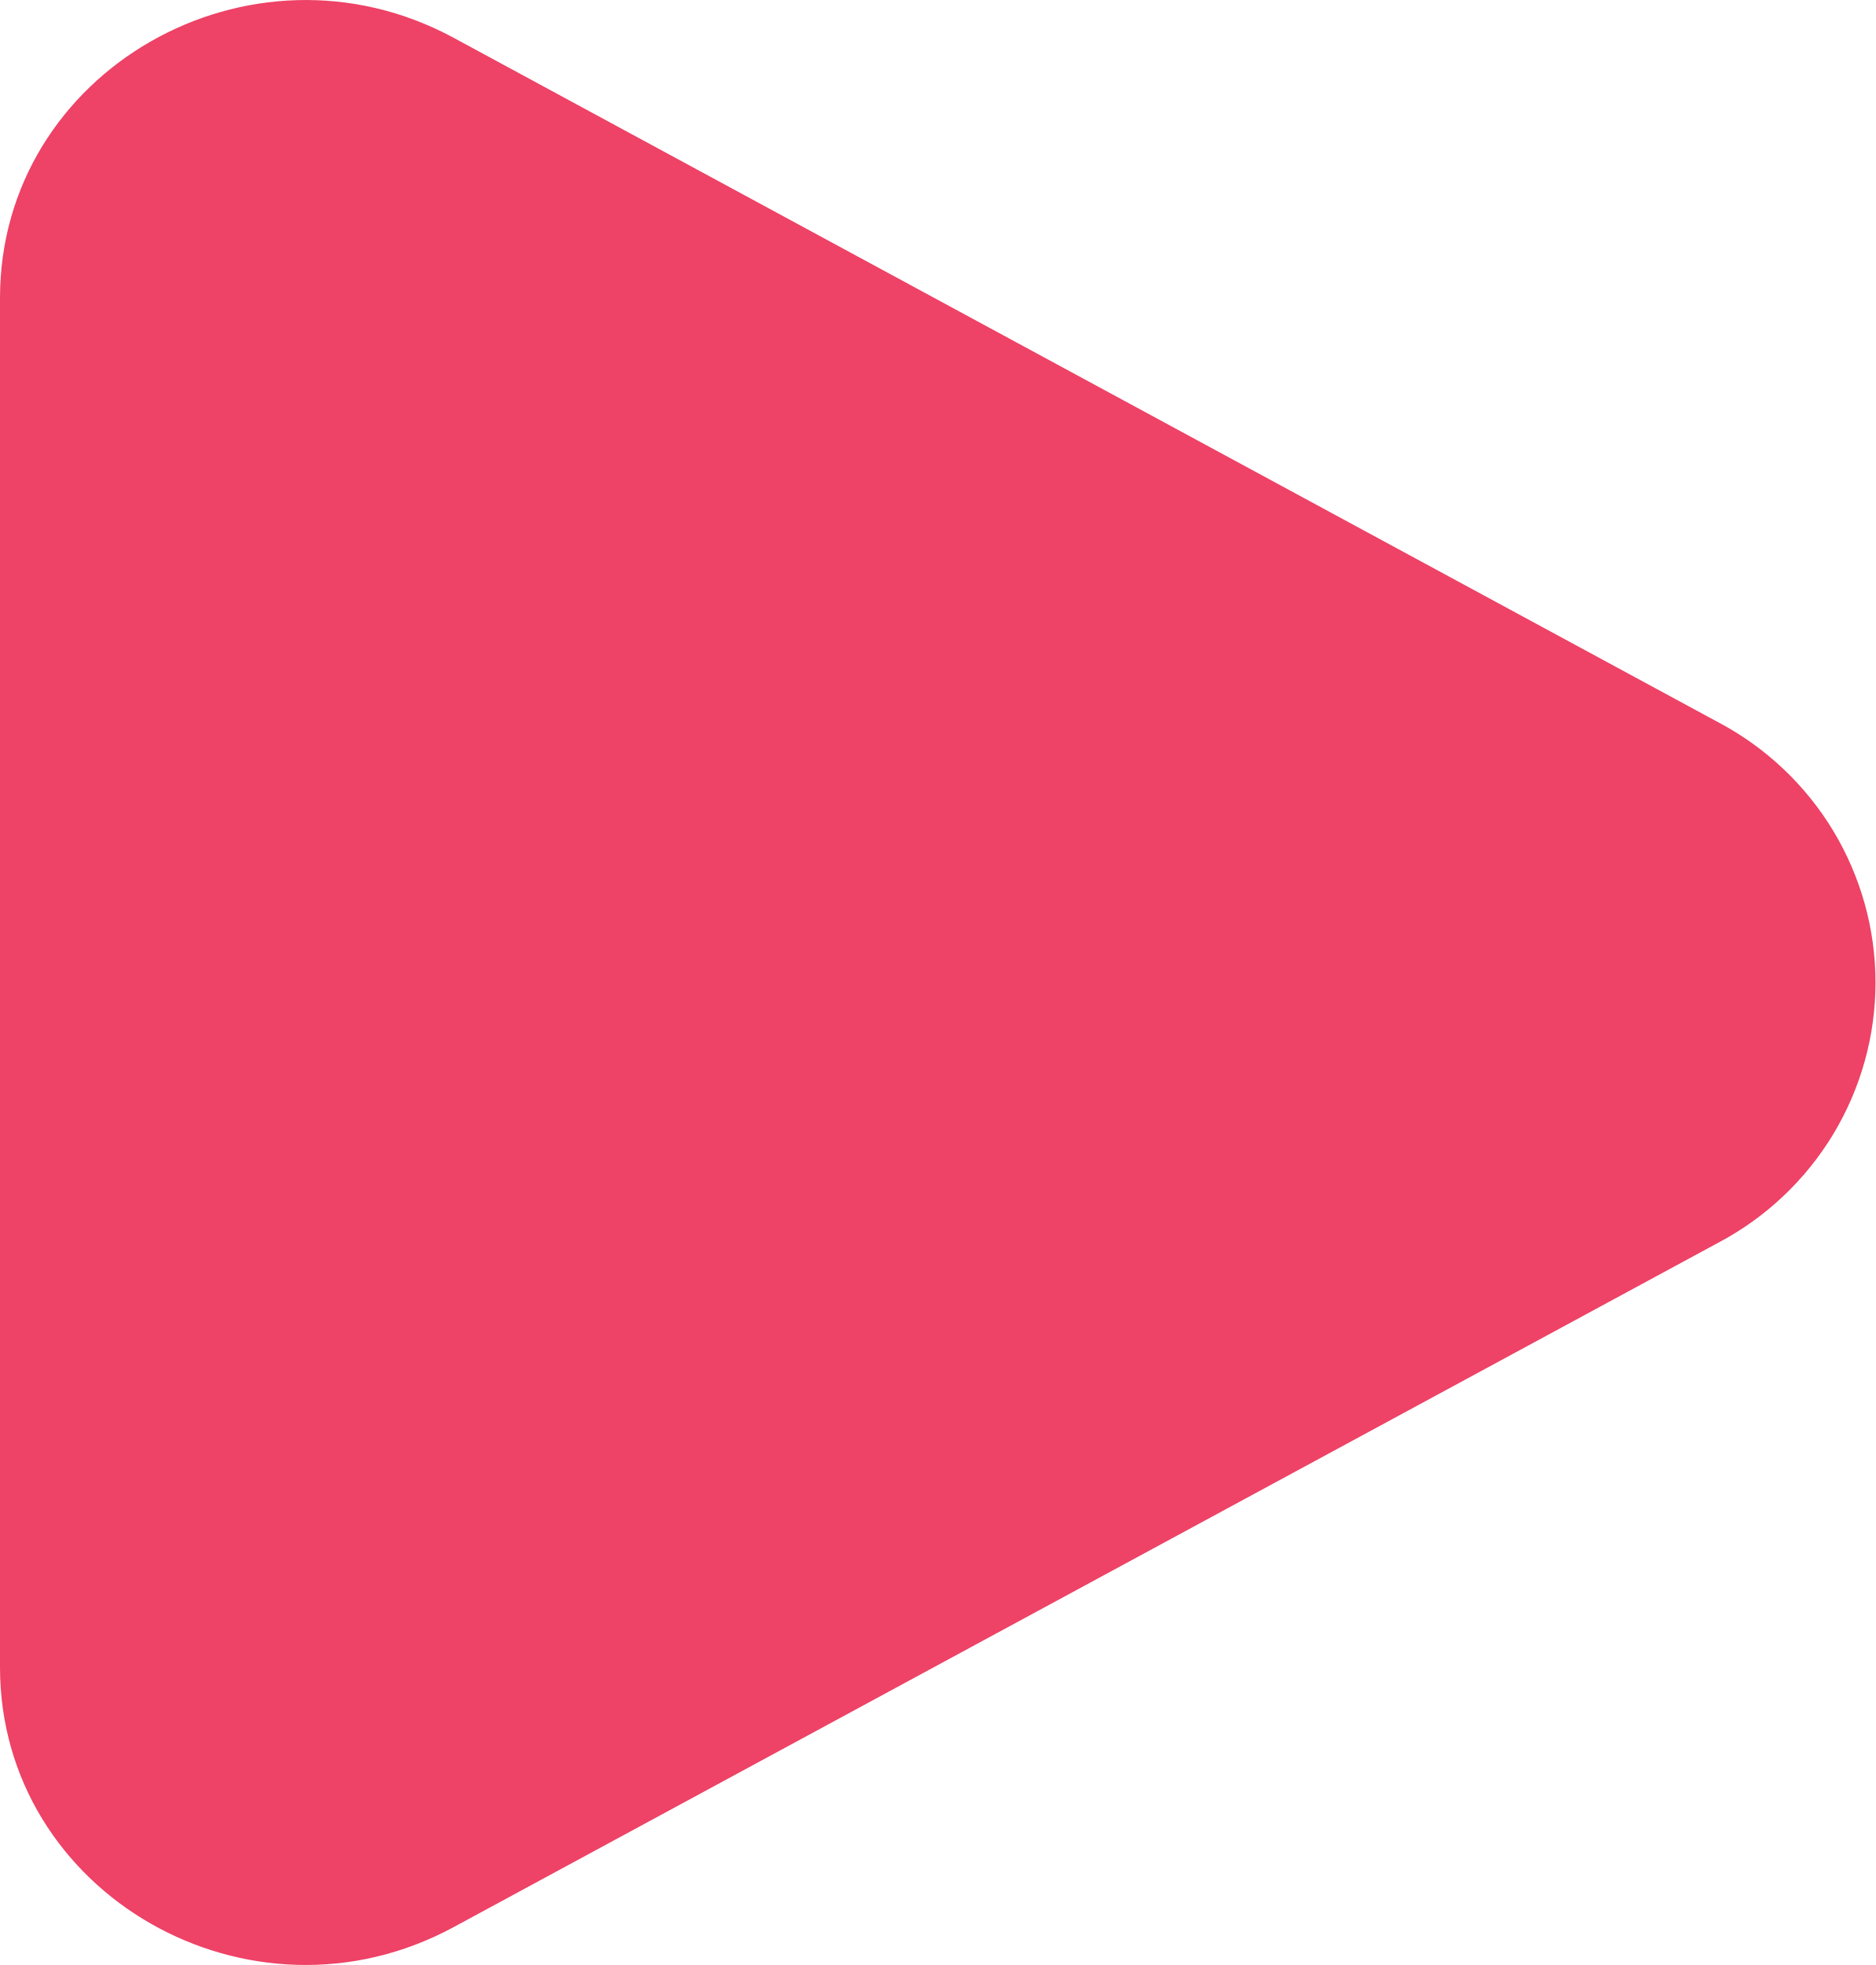
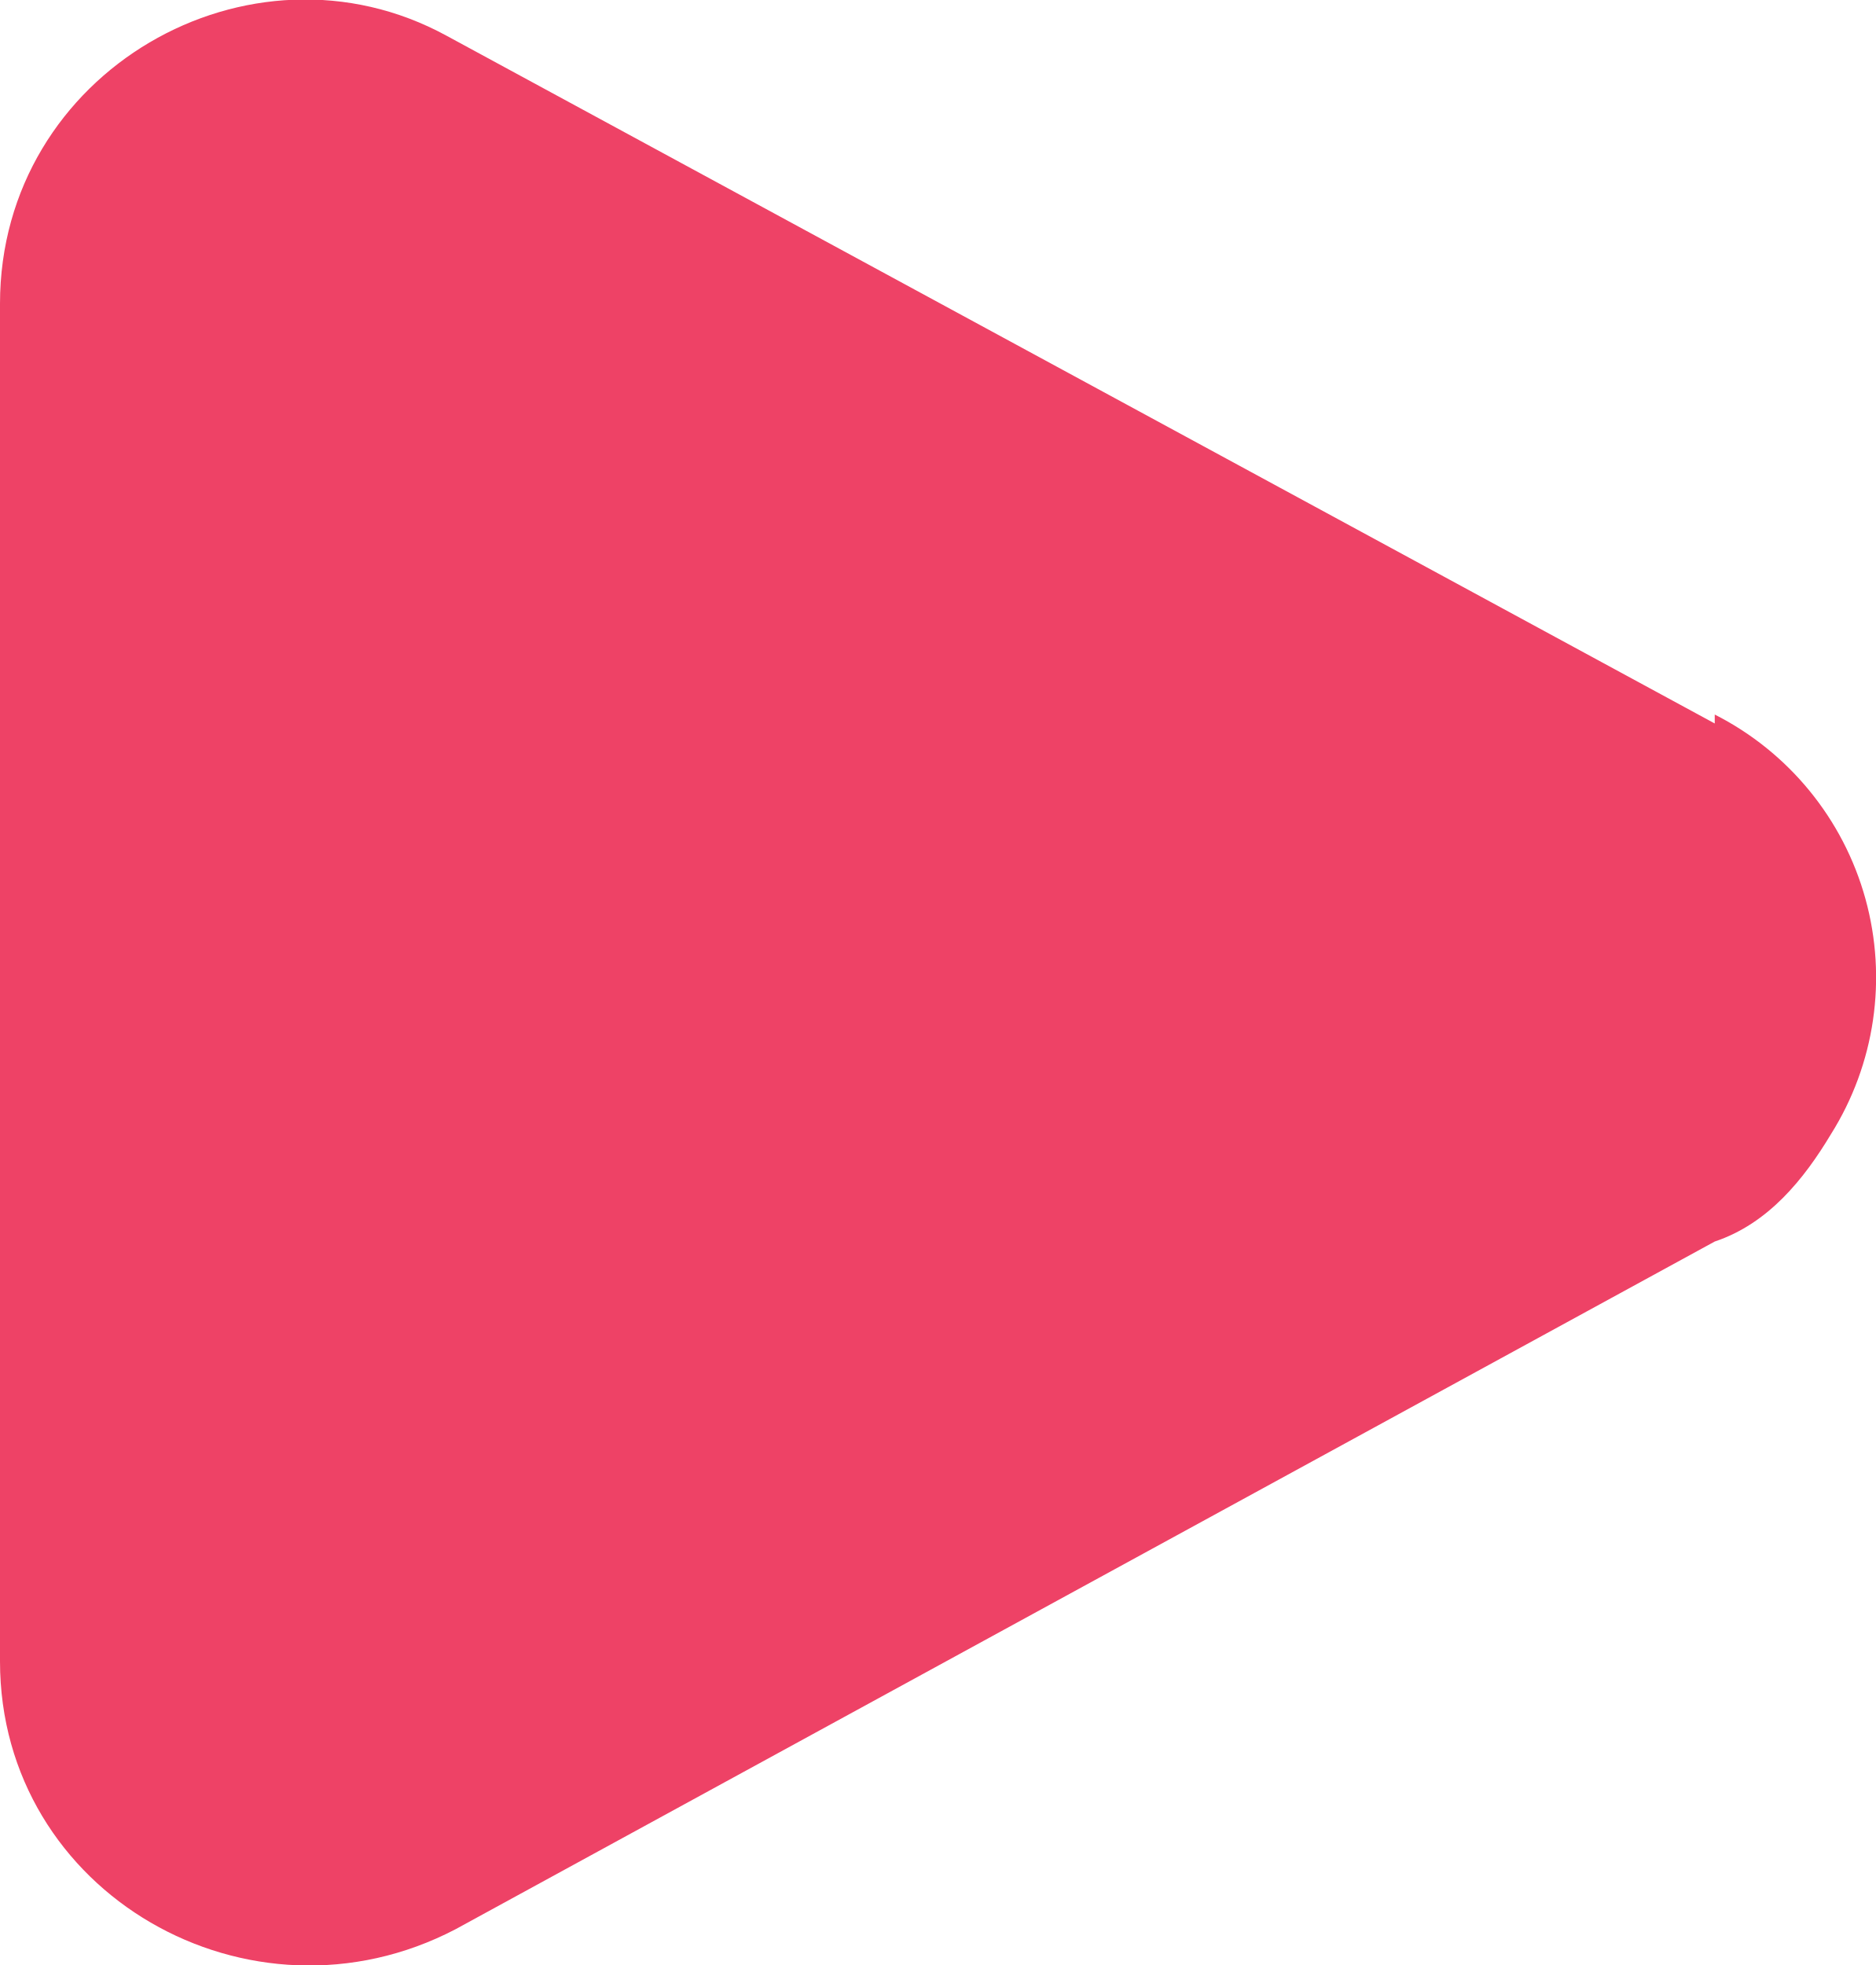
- <svg xmlns="http://www.w3.org/2000/svg" width="21" height="22" viewBox="0 0 21 22" fill="none">
-   <path d="M19.242 8.088C19.773 8.369 20.217 8.789 20.527 9.302C20.836 9.815 21 10.402 21 11C21 11.598 20.836 12.185 20.527 12.698C20.217 13.211 19.773 13.631 19.242 13.912L5.081 21.575C2.801 22.81 0 21.204 0 18.665V3.337C0 0.796 2.801 -0.809 5.081 0.424L19.242 8.088Z" fill="#EE4266" />
+ <svg xmlns="http://www.w3.org/2000/svg" width="21" height="22" fill="none">
+   <path d="M19.2 8a3.3 3.3 0 0 1 1.3 4.7c-.3.5-.7 1-1.3 1.2L5.1 21.6c-2.3 1.2-5.1-.4-5.1-3V3.4C0 .8 2.8-.8 5 .4l14.2 7.7Z" fill="#EE4266" />
</svg>
